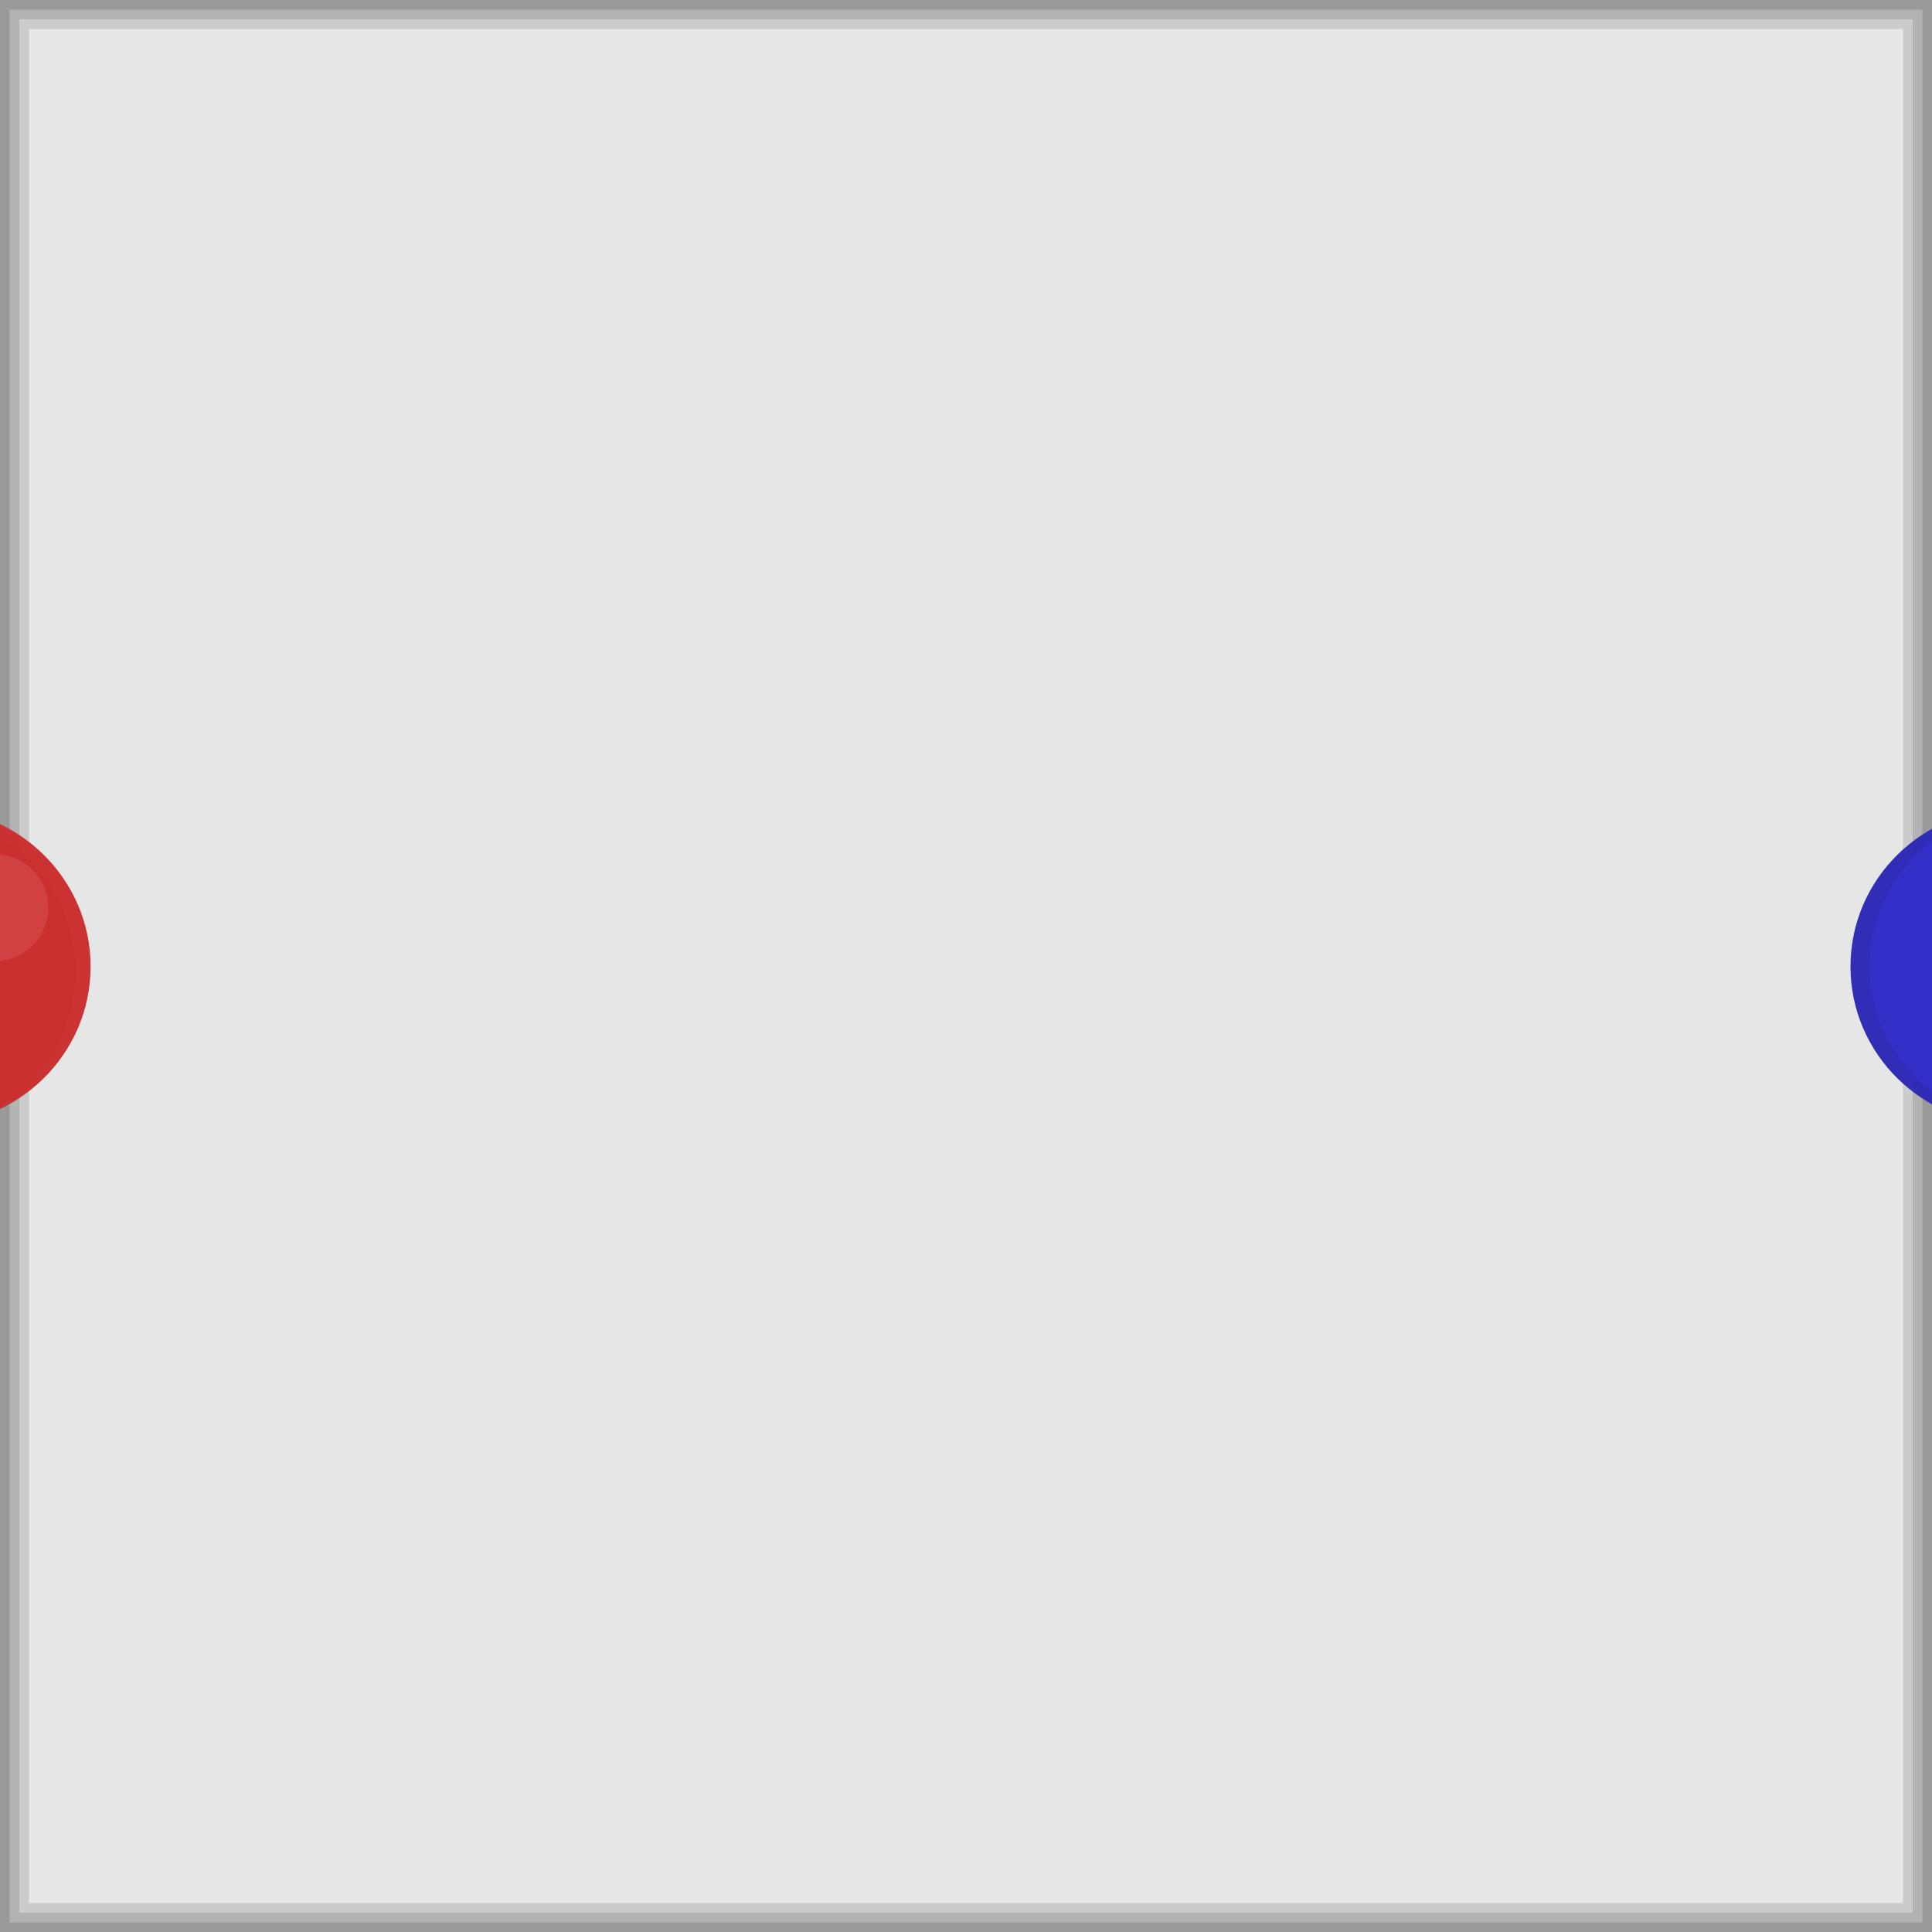
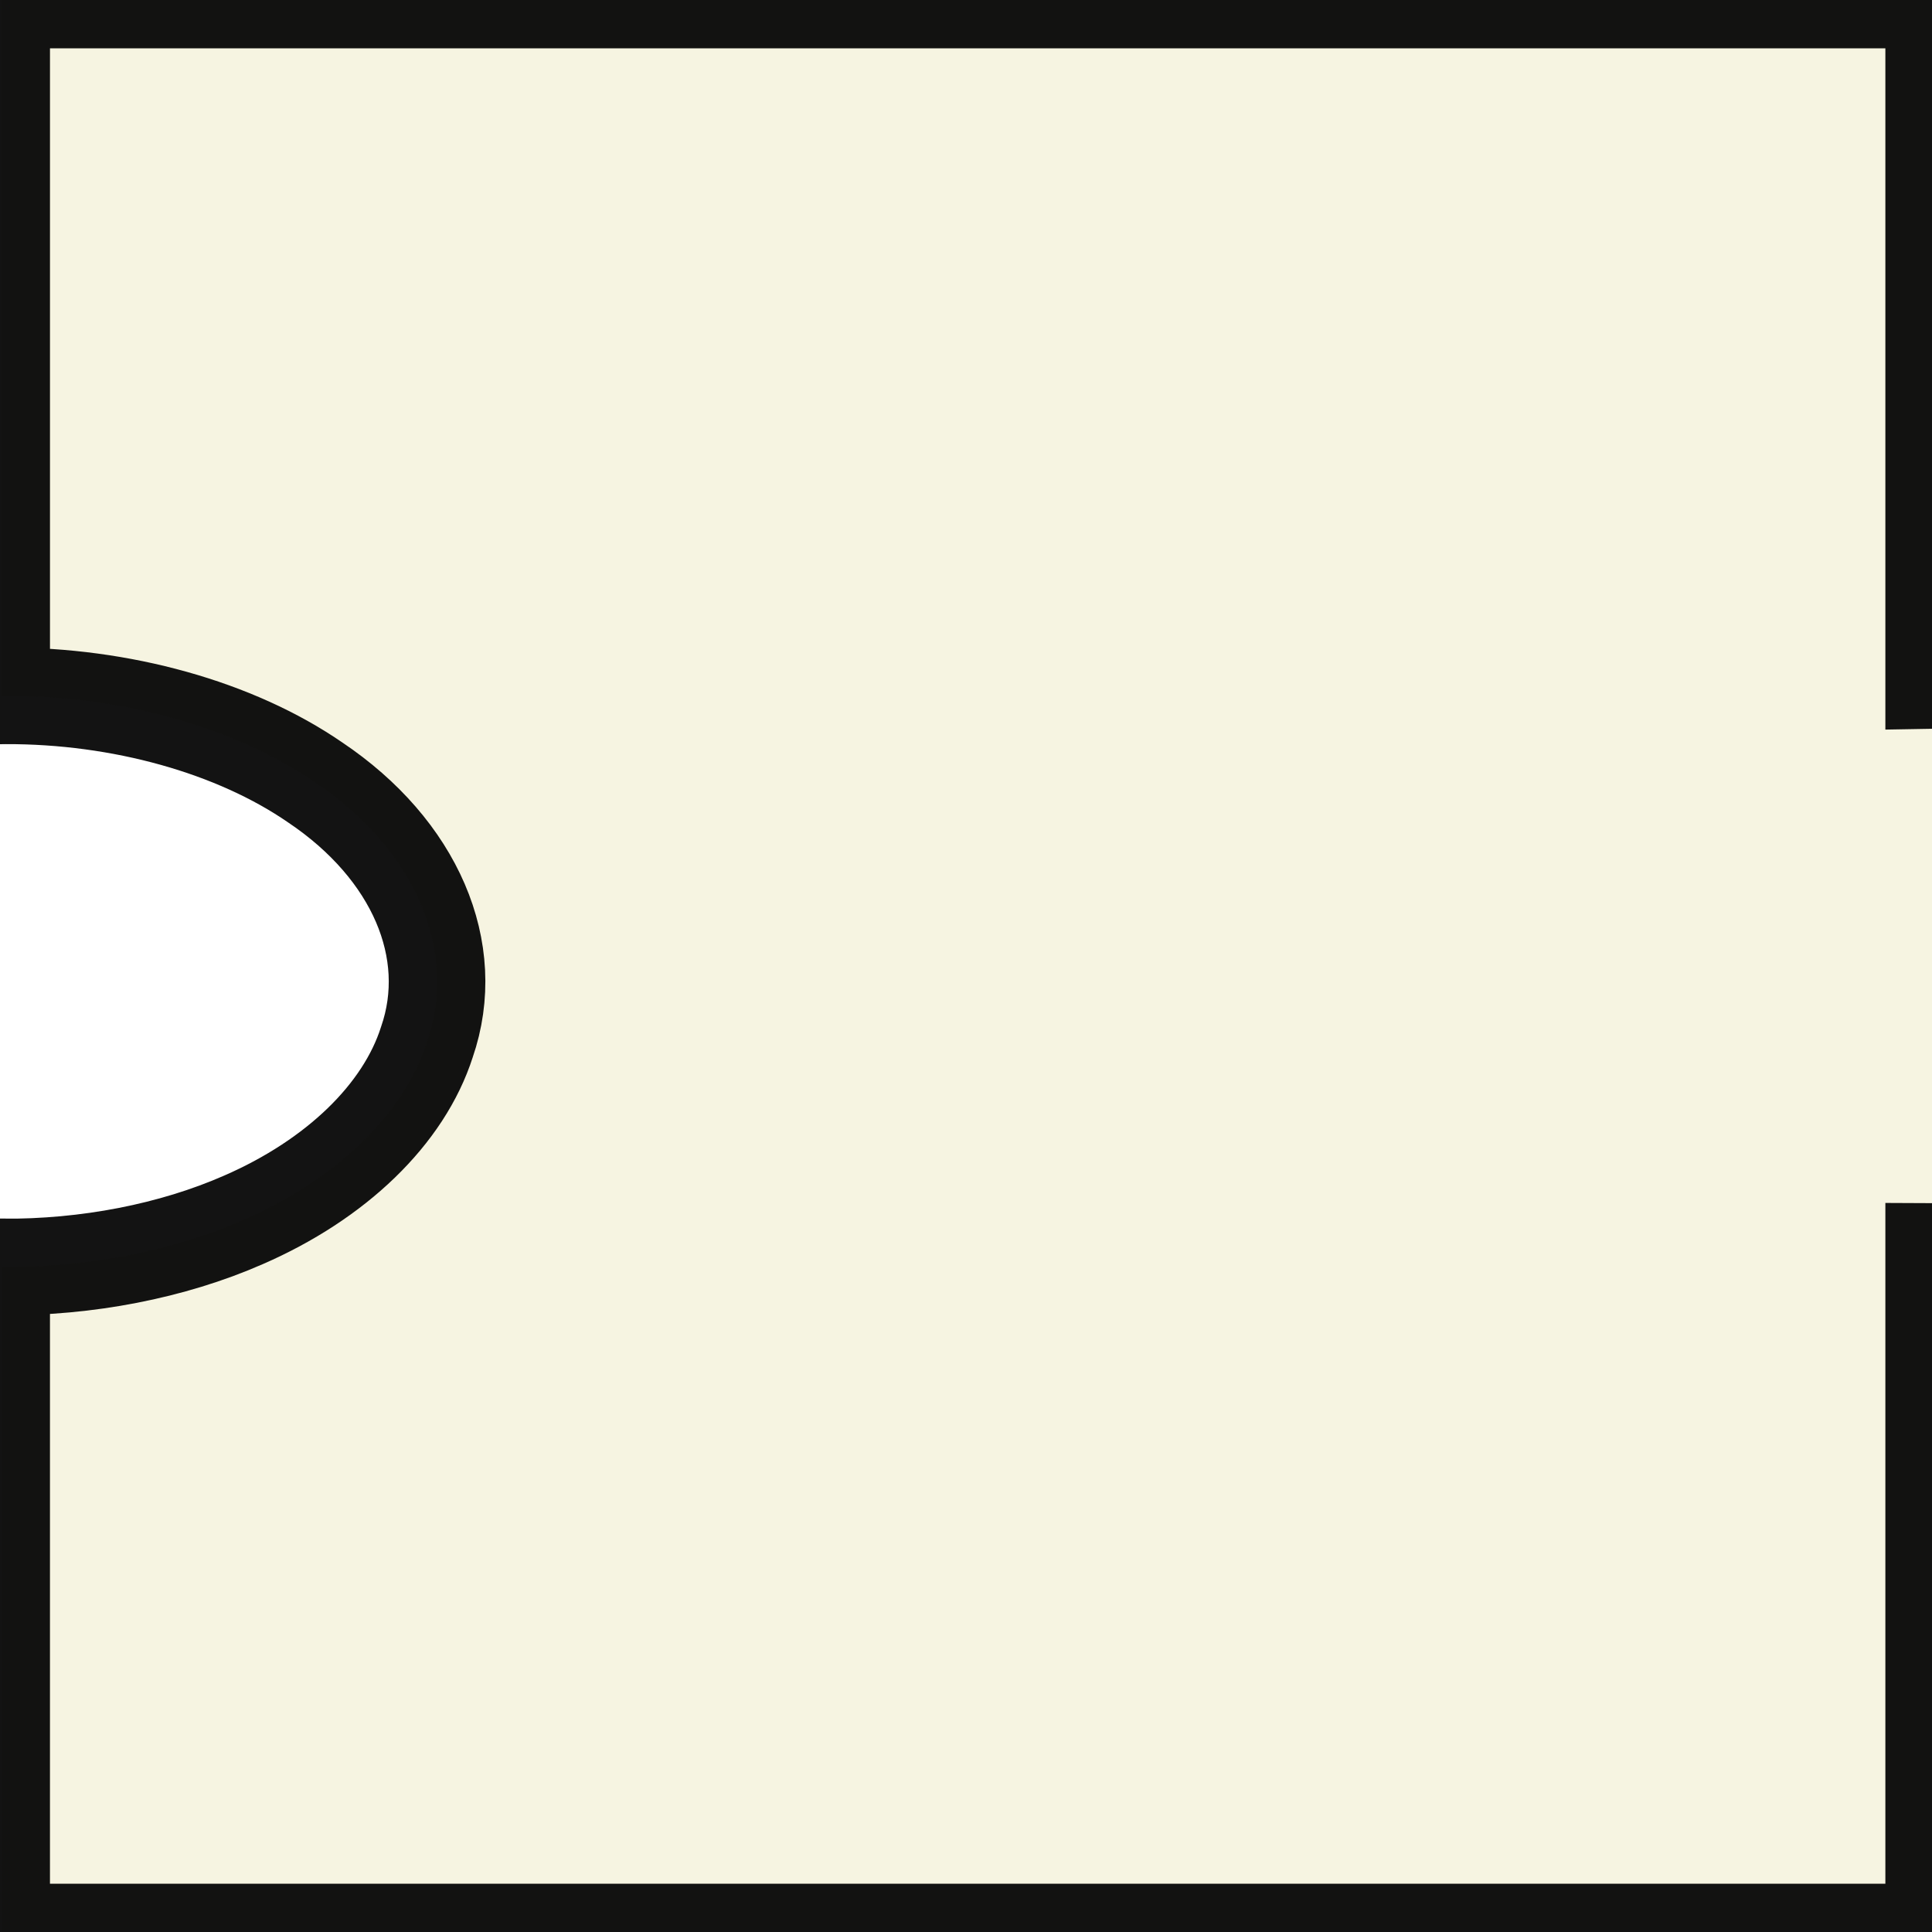
<svg xmlns="http://www.w3.org/2000/svg" width="100mm" height="100mm" viewBox="0 0 100 100" version="1.1" id="svg5">
  <defs id="defs2" />
  <g id="layer1">
-     <g id="g438">
-       <rect style="opacity:0.99;fill:#999999;stroke-width:0.035" id="rect234" width="100" height="100" x="-8.8817842e-16" y="-3.5527137e-15" />
-       <rect style="opacity:0.99;fill:#b3b3b3;stroke-width:0.035" id="rect234-4" width="99" height="99" x="0.5" y="0.5" />
-       <rect style="opacity:0.99;fill:#cccccc;stroke-width:0.035" id="rect234-4-0" width="98" height="98" x="1" y="1" />
-       <rect style="opacity:0.99;fill:#e6e6e6;stroke-width:0.034" id="rect234-4-0-7" width="97" height="97" x="1.5" y="1.5" />
-     </g>
-     <g id="g1761" transform="translate(-4.571741,-0.3504503)">
-       <ellipse style="opacity:0.99;fill:#b52b2b;stroke-width:20;stroke-linecap:round;stroke-linejoin:round;paint-order:stroke fill markers" id="path344" cx="0.141" cy="50.631" rx="8.344" ry="8.203" />
-       <ellipse style="opacity:0.99;fill:#cb3030;fill-opacity:1;stroke-width:20;stroke-linecap:round;stroke-linejoin:round;paint-order:stroke fill markers" id="path344-6" cx="0.917" cy="50.378" rx="8.344" ry="8.203" />
-       <ellipse style="opacity:0.99;fill:#d24242;fill-opacity:1;stroke-width:6.78;stroke-linecap:round;stroke-linejoin:round;paint-order:stroke fill markers" id="path344-6-0" cx="4.243" cy="47.331" rx="2.829" ry="2.781" />
-     </g>
-     <g id="g1766" transform="translate(79.375,-0.3207148)">
-       <ellipse style="opacity:0.99;fill:#2e2bb5;fill-opacity:1;stroke-width:20;stroke-linecap:round;stroke-linejoin:round;paint-order:stroke fill markers" id="path344-2" cx="24.75" cy="50.349" rx="8.344" ry="8.203" />
-       <ellipse style="opacity:0.99;fill:#3330ca;fill-opacity:1;stroke-width:20;stroke-linecap:round;stroke-linejoin:round;paint-order:stroke fill markers" id="path344-2-3" cx="25.74" cy="50.349" rx="8.344" ry="8.203" />
-       <ellipse style="opacity:0.99;fill:#423fd1;fill-opacity:1;stroke-width:5;stroke-linecap:round;stroke-linejoin:round;paint-order:stroke fill markers" id="path344-2-3-4" cx="29.594" cy="46.318" rx="2.086" ry="2.051" />
+     <g id="g438" transform="translate(39.93118,-1.200061)" style="fill:#f6f4e1;fill-opacity:1;stroke:#000000;stroke-opacity:0.931">
+       <path id="path1469" style="display:inline;opacity:0.99;fill:#f6f4e1;stroke-width:5;fill-opacity:1;stroke:#000000;stroke-opacity:0.931;stroke-dasharray:none" d="M -39.844,1.2 V 37.22 c 0.064,-8.73e-4 0.128,-0.004 0.192,-0.004 5.98,-0.021 11.896,1.629 16.043,4.488 5.157,3.465 7.412,8.687 5.773,13.435 -1.195,3.734 -4.69,7.111 -9.5,9.204 -3.68,1.615 -8.101,2.47 -12.509,2.437 v 34.421 h 100 V 65.983 c 4.408,0.033 8.828,-0.824 12.508,-2.44 4.81,-2.094 8.305,-5.47 9.5,-9.204 1.638,-4.748 -0.616,-9.97 -5.773,-13.435 -4.148,-2.859 -10.063,-4.509 -16.043,-4.488 -0.064,5.2e-4 -0.128,0.003 -0.192,0.004 V 1.2 Z" />
    </g>
  </g>
</svg>
